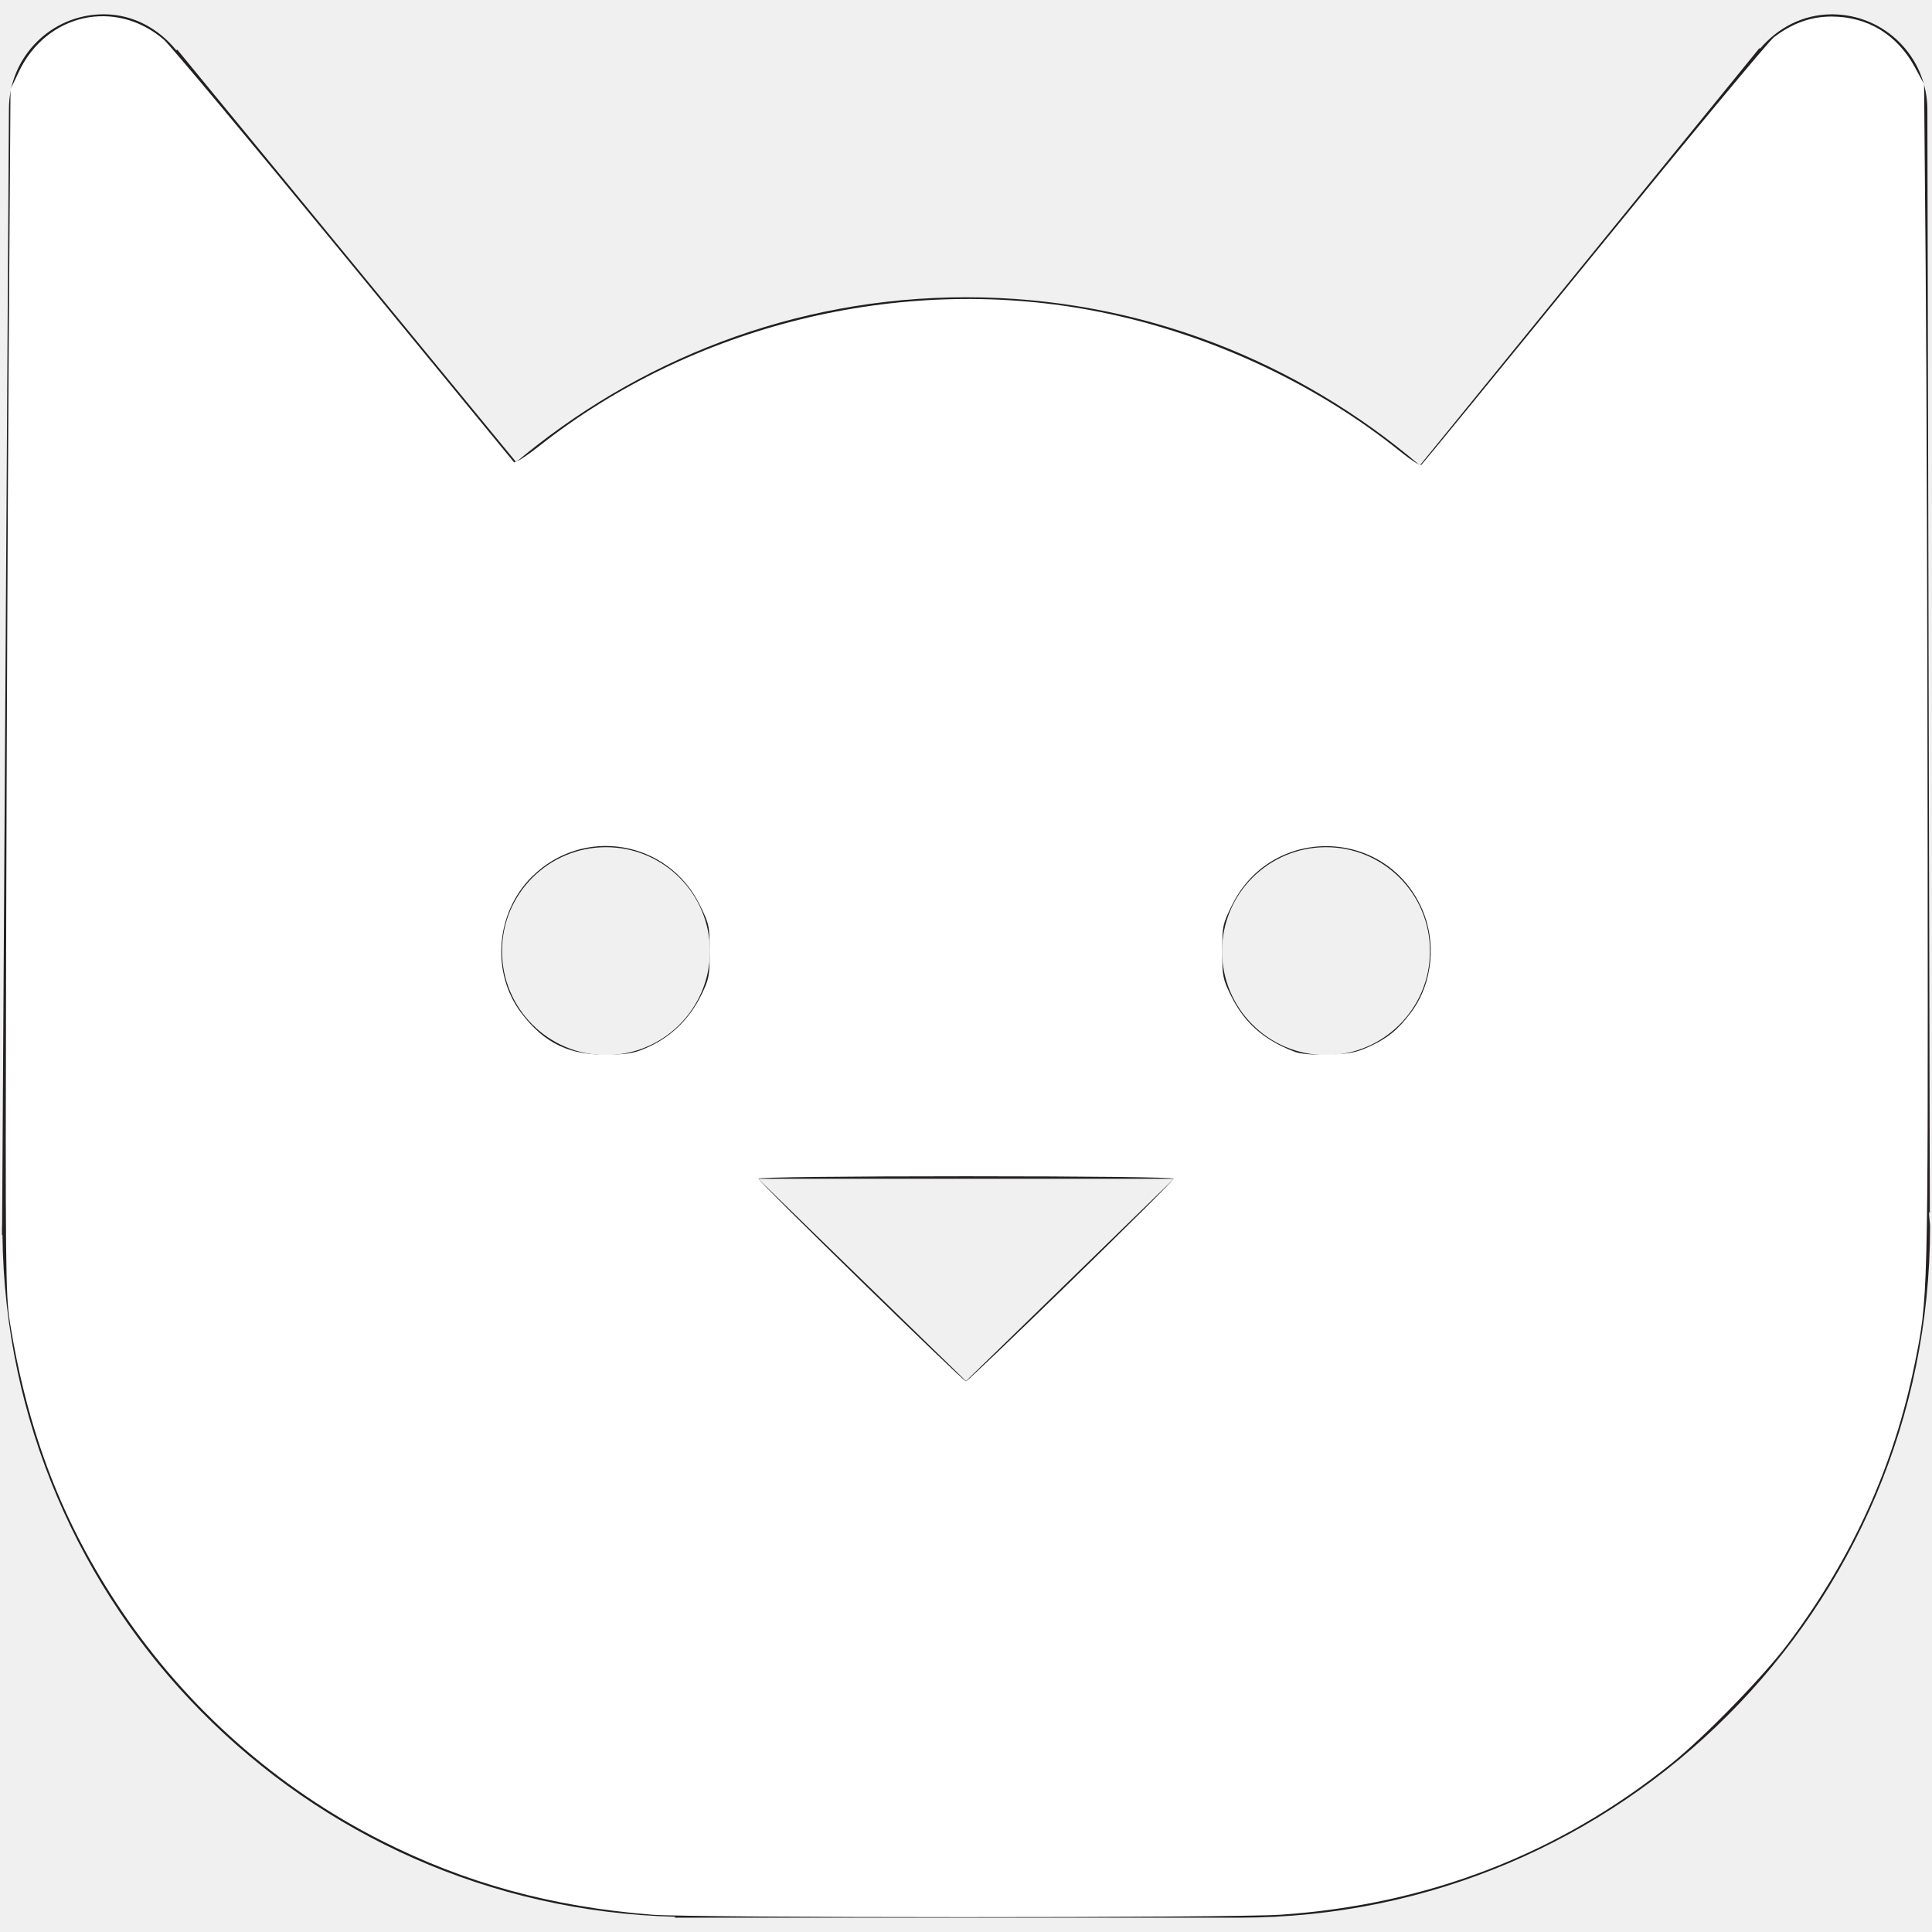
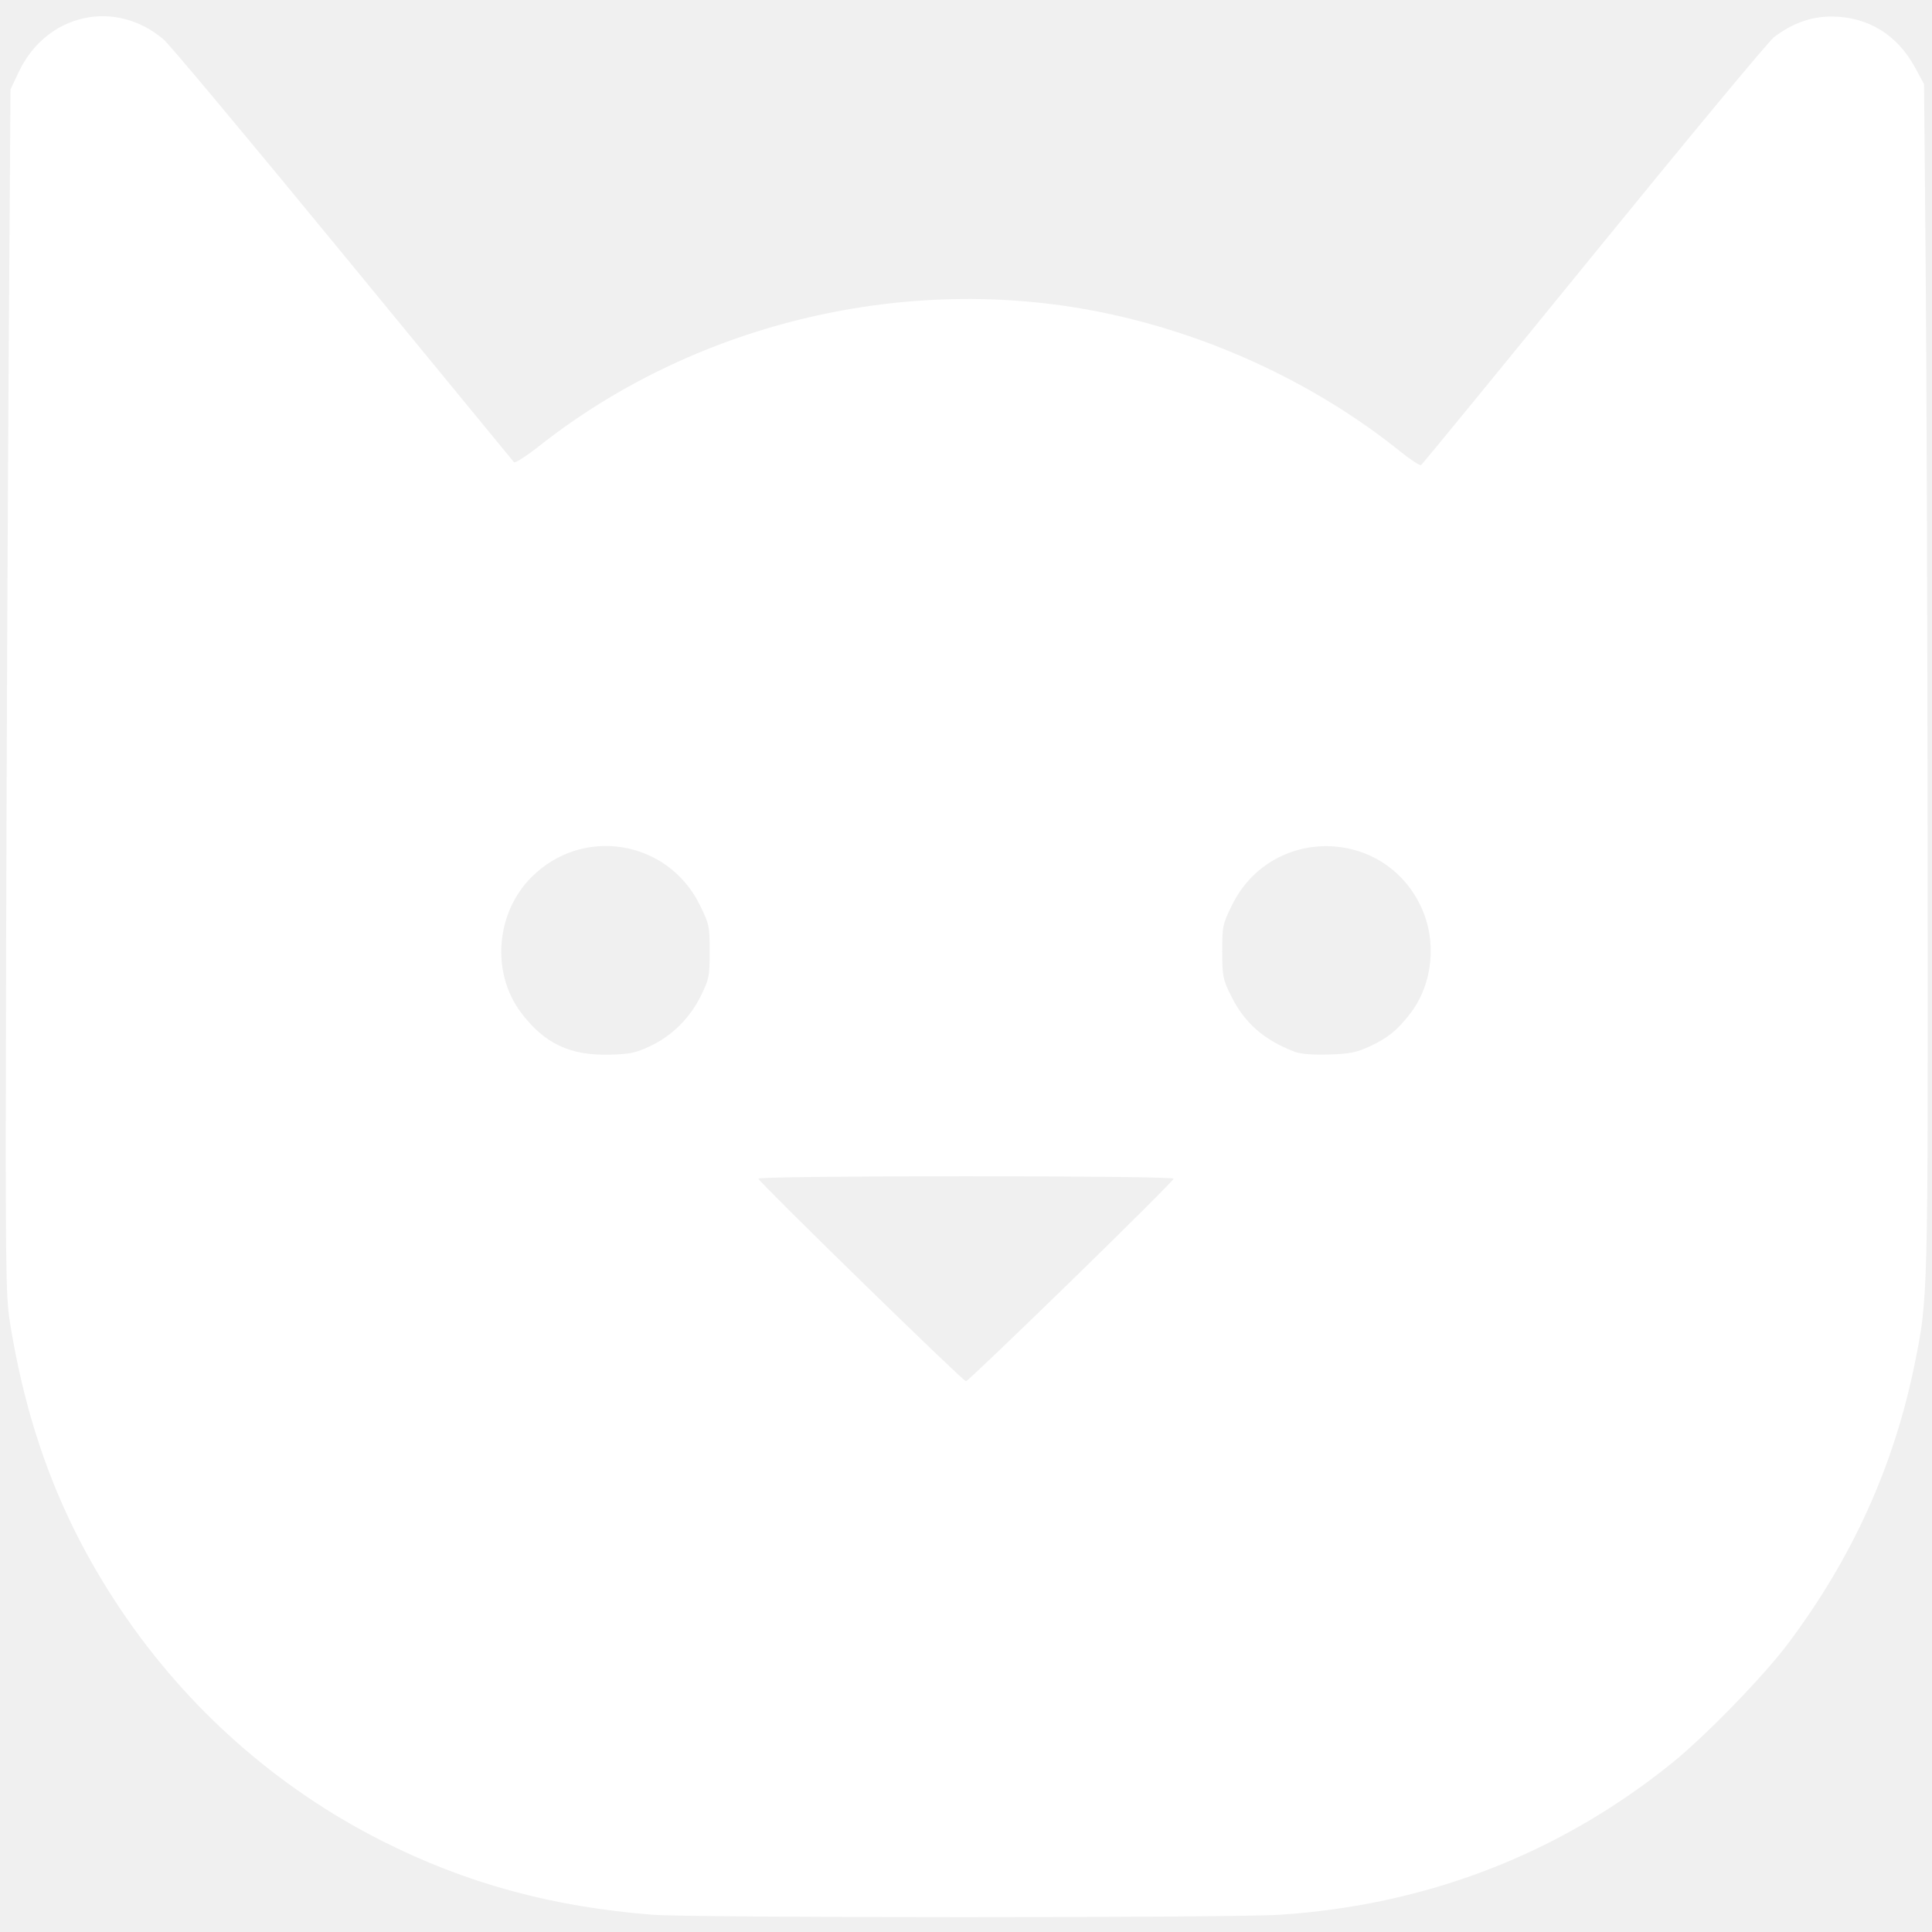
<svg xmlns="http://www.w3.org/2000/svg" enable-background="new 0 0 48 48" height="48px" version="1.1" viewBox="0 0 48 48" width="48px" xml:space="preserve" id="svg1051">
  <defs id="defs1055" />
-   <g id="Layer_4">
-     <path d="M47.925,30.109l0.021,0.028L47.885,2.726c0-1.31-1.062-2.37-2.371-2.37c-0.727,0-1.346,0.34-1.784,0.85   l-0.021-0.007L35.294,11.54v0.037C32.252,8.976,28.32,7.385,24,7.385c-4.278,0-8.175,1.565-11.211,4.123l0.018-0.048L4.405,1.234   L4.379,1.248C3.943,0.715,3.312,0.355,2.576,0.355c-1.301,0-2.354,1.053-2.354,2.354l-0.17,27.754c0,0.005-0.003,0.014-0.003,0.017   c0,0.009,0,0.018,0,0.021v0.182h0.012c0.105,9.233,7.502,16.702,16.707,16.938v0.023h14.022c9.479,0,17.162-7.686,17.162-17.164   C47.951,30.356,47.925,30.236,47.925,30.109z M15.055,26.213c-1.426,0-2.582-1.155-2.582-2.582c0-1.427,1.156-2.583,2.582-2.583   c1.427,0,2.583,1.155,2.583,2.583C17.638,25.058,16.482,26.213,15.055,26.213z M24,34.312l-5.164-5.025h10.328L24,34.312z    M32.945,26.213c-1.427,0-2.583-1.155-2.583-2.582c0-1.427,1.156-2.583,2.583-2.583c1.426,0,2.582,1.155,2.582,2.583   C35.527,25.058,34.371,26.213,32.945,26.213z" fill="#241F20" id="path1048" />
-   </g>
-   <path style="fill:#ffffff;stroke:none;stroke-width:0.392" d="M 16.196,47.57 C 13.702,47.372 11.573,46.789 9.485,45.734 6.883,44.419 4.646,42.44 3.006,40 1.552,37.837 0.685,35.589 0.244,32.836 0.14,32.188 0.132,31.443 0.152,23.608 0.164,18.921 0.193,12.191 0.217,8.653 l 0.044,-6.433 0.206,-0.434 C 1.153,0.337 2.867,-0.045 4.068,0.983 4.216,1.11 6.224,3.512 8.529,6.321 10.834,9.13 12.742,11.453 12.769,11.483 c 0.027,0.03 0.309,-0.151 0.628,-0.402 3.795,-2.996 8.913,-4.259 13.686,-3.377 2.794,0.516 5.541,1.769 7.718,3.522 0.248,0.199 0.475,0.347 0.506,0.328 0.031,-0.019 1.962,-2.378 4.292,-5.241 2.33,-2.863 4.343,-5.288 4.474,-5.388 0.456,-0.348 0.921,-0.515 1.433,-0.514 0.898,0.002 1.63,0.449 2.073,1.267 l 0.224,0.412 0.04,4.571 c 0.022,2.514 0.044,9.141 0.049,14.727 0.009,10.89 0.01,10.861 -0.322,12.497 -0.516,2.541 -1.553,4.83 -3.156,6.962 -0.605,0.806 -2.055,2.296 -2.881,2.961 -2.792,2.25 -6.077,3.521 -9.729,3.763 -1.215,0.081 -14.595,0.08 -15.609,-10e-4 z M 26.606,31.831 c 1.404,-1.368 2.553,-2.514 2.553,-2.547 0,-0.036 -2.077,-0.06 -5.159,-0.06 -3.042,0 -5.159,0.024 -5.159,0.059 0,0.072 5.085,5.035 5.159,5.035 0.029,0 1.201,-1.119 2.606,-2.487 z M 16.163,25.986 c 0.539,-0.256 0.98,-0.695 1.254,-1.253 0.2,-0.407 0.215,-0.483 0.215,-1.095 0,-0.629 -0.011,-0.679 -0.246,-1.156 -0.799,-1.616 -2.907,-1.964 -4.181,-0.69 -0.891,0.891 -1.005,2.378 -0.259,3.368 0.58,0.768 1.214,1.068 2.204,1.043 0.503,-0.013 0.649,-0.044 1.012,-0.216 z m 17.85,0.02 c 0.465,-0.214 0.718,-0.421 1.039,-0.846 0.549,-0.728 0.651,-1.782 0.253,-2.632 -0.929,-1.985 -3.721,-2.013 -4.693,-0.046 -0.236,0.477 -0.246,0.527 -0.246,1.156 0,0.612 0.015,0.688 0.215,1.095 0.333,0.677 0.814,1.102 1.577,1.395 0.153,0.059 0.444,0.083 0.853,0.071 0.511,-0.015 0.688,-0.049 1.002,-0.194 z" id="path1071" />
+   <path style="fill:#ffffff;fill-opacity:1;stroke:none;stroke-width:0.392" d="M 16.196,47.57 C 13.702,47.372 11.573,46.789 9.485,45.734 6.883,44.419 4.646,42.44 3.006,40 1.552,37.837 0.685,35.589 0.244,32.836 0.14,32.188 0.132,31.443 0.152,23.608 0.164,18.921 0.193,12.191 0.217,8.653 l 0.044,-6.433 0.206,-0.434 C 1.153,0.337 2.867,-0.045 4.068,0.983 4.216,1.11 6.224,3.512 8.529,6.321 10.834,9.13 12.742,11.453 12.769,11.483 c 0.027,0.03 0.309,-0.151 0.628,-0.402 3.795,-2.996 8.913,-4.259 13.686,-3.377 2.794,0.516 5.541,1.769 7.718,3.522 0.248,0.199 0.475,0.347 0.506,0.328 0.031,-0.019 1.962,-2.378 4.292,-5.241 2.33,-2.863 4.343,-5.288 4.474,-5.388 0.456,-0.348 0.921,-0.515 1.433,-0.514 0.898,0.002 1.63,0.449 2.073,1.267 l 0.224,0.412 0.04,4.571 c 0.022,2.514 0.044,9.141 0.049,14.727 0.009,10.89 0.01,10.861 -0.322,12.497 -0.516,2.541 -1.553,4.83 -3.156,6.962 -0.605,0.806 -2.055,2.296 -2.881,2.961 -2.792,2.25 -6.077,3.521 -9.729,3.763 -1.215,0.081 -14.595,0.08 -15.609,-10e-4 z M 26.606,31.831 c 1.404,-1.368 2.553,-2.514 2.553,-2.547 0,-0.036 -2.077,-0.06 -5.159,-0.06 -3.042,0 -5.159,0.024 -5.159,0.059 0,0.072 5.085,5.035 5.159,5.035 0.029,0 1.201,-1.119 2.606,-2.487 z M 16.163,25.986 c 0.539,-0.256 0.98,-0.695 1.254,-1.253 0.2,-0.407 0.215,-0.483 0.215,-1.095 0,-0.629 -0.011,-0.679 -0.246,-1.156 -0.799,-1.616 -2.907,-1.964 -4.181,-0.69 -0.891,0.891 -1.005,2.378 -0.259,3.368 0.58,0.768 1.214,1.068 2.204,1.043 0.503,-0.013 0.649,-0.044 1.012,-0.216 z m 17.85,0.02 c 0.465,-0.214 0.718,-0.421 1.039,-0.846 0.549,-0.728 0.651,-1.782 0.253,-2.632 -0.929,-1.985 -3.721,-2.013 -4.693,-0.046 -0.236,0.477 -0.246,0.527 -0.246,1.156 0,0.612 0.015,0.688 0.215,1.095 0.333,0.677 0.814,1.102 1.577,1.395 0.153,0.059 0.444,0.083 0.853,0.071 0.511,-0.015 0.688,-0.049 1.002,-0.194 z" id="path1071" />
</svg>
